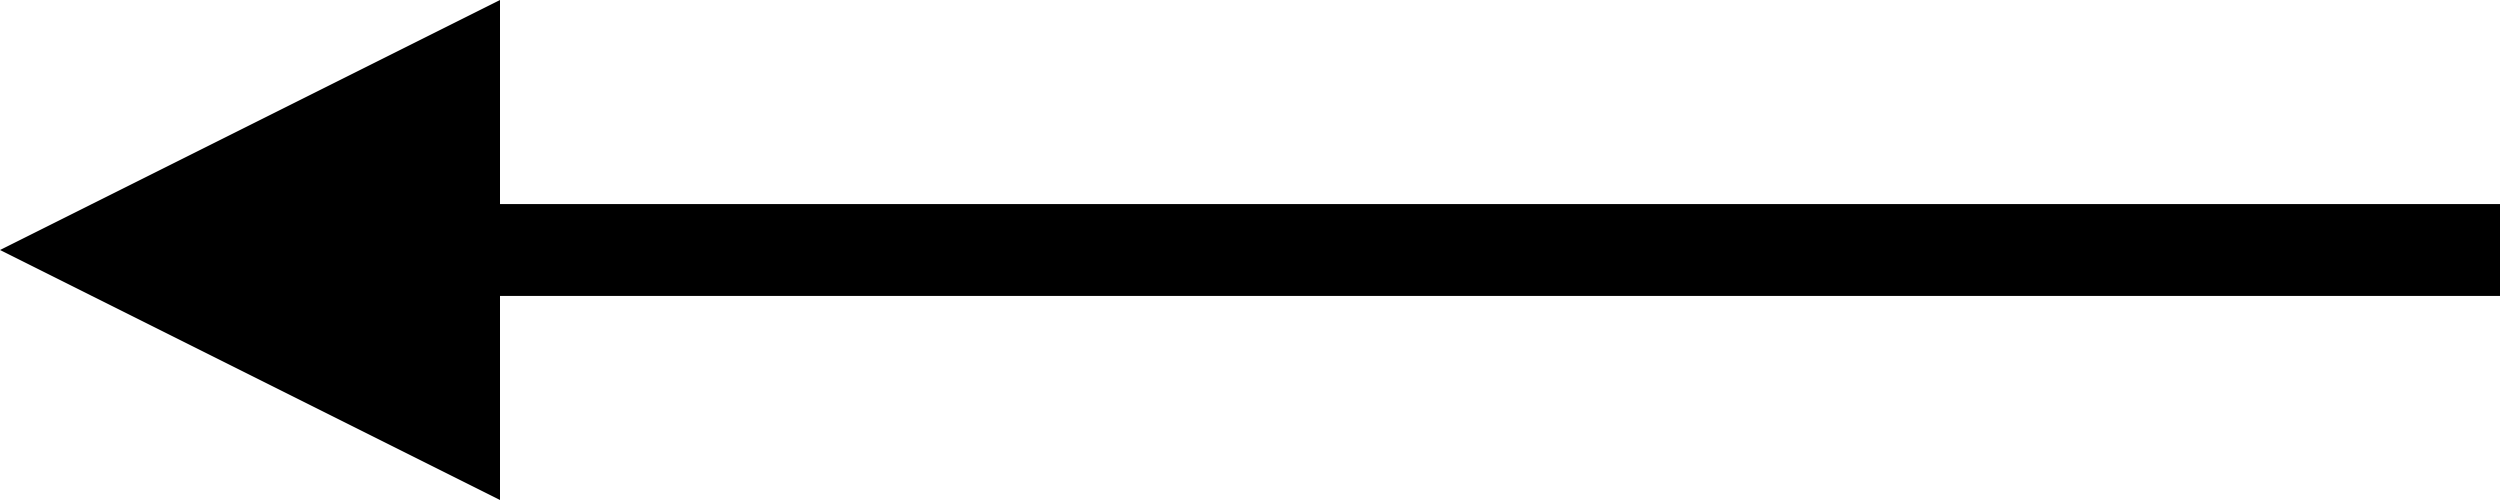
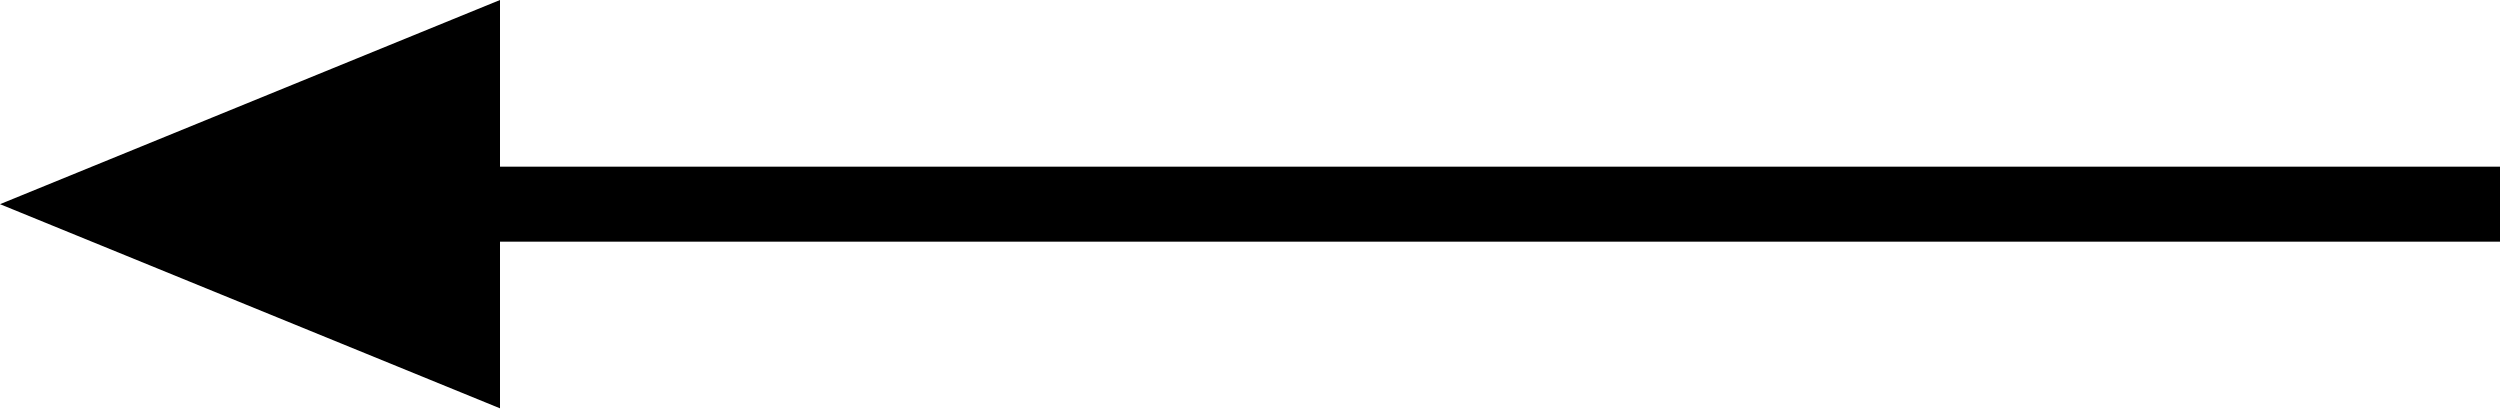
- <svg xmlns="http://www.w3.org/2000/svg" width="245px" height="49px" viewBox="0 0 245 49" version="1.1">
+ <svg xmlns="http://www.w3.org/2000/svg" width="300px" height="49px" viewBox="0 0 300 49" version="1.1">
  <g id="Page-1" stroke="none" stroke-width="1" fill="none" fill-rule="evenodd">
-     <g id="thermometer" transform="translate(-400, -247)" fill="#000000" fill-rule="nonzero">
-       <path id="Line" d="M449,247 L449,267 L645,267 L645,276 L449,276 L449,296 L400,271.5 L449,247 Z" />
+     <g id="leftArrow" fill="#000000" fill-rule="nonzero">
+       <polygon id="Line" points="60 0 60 20 300 20 300 29 60 29 60 49 0 24.5" />
    </g>
  </g>
</svg>
